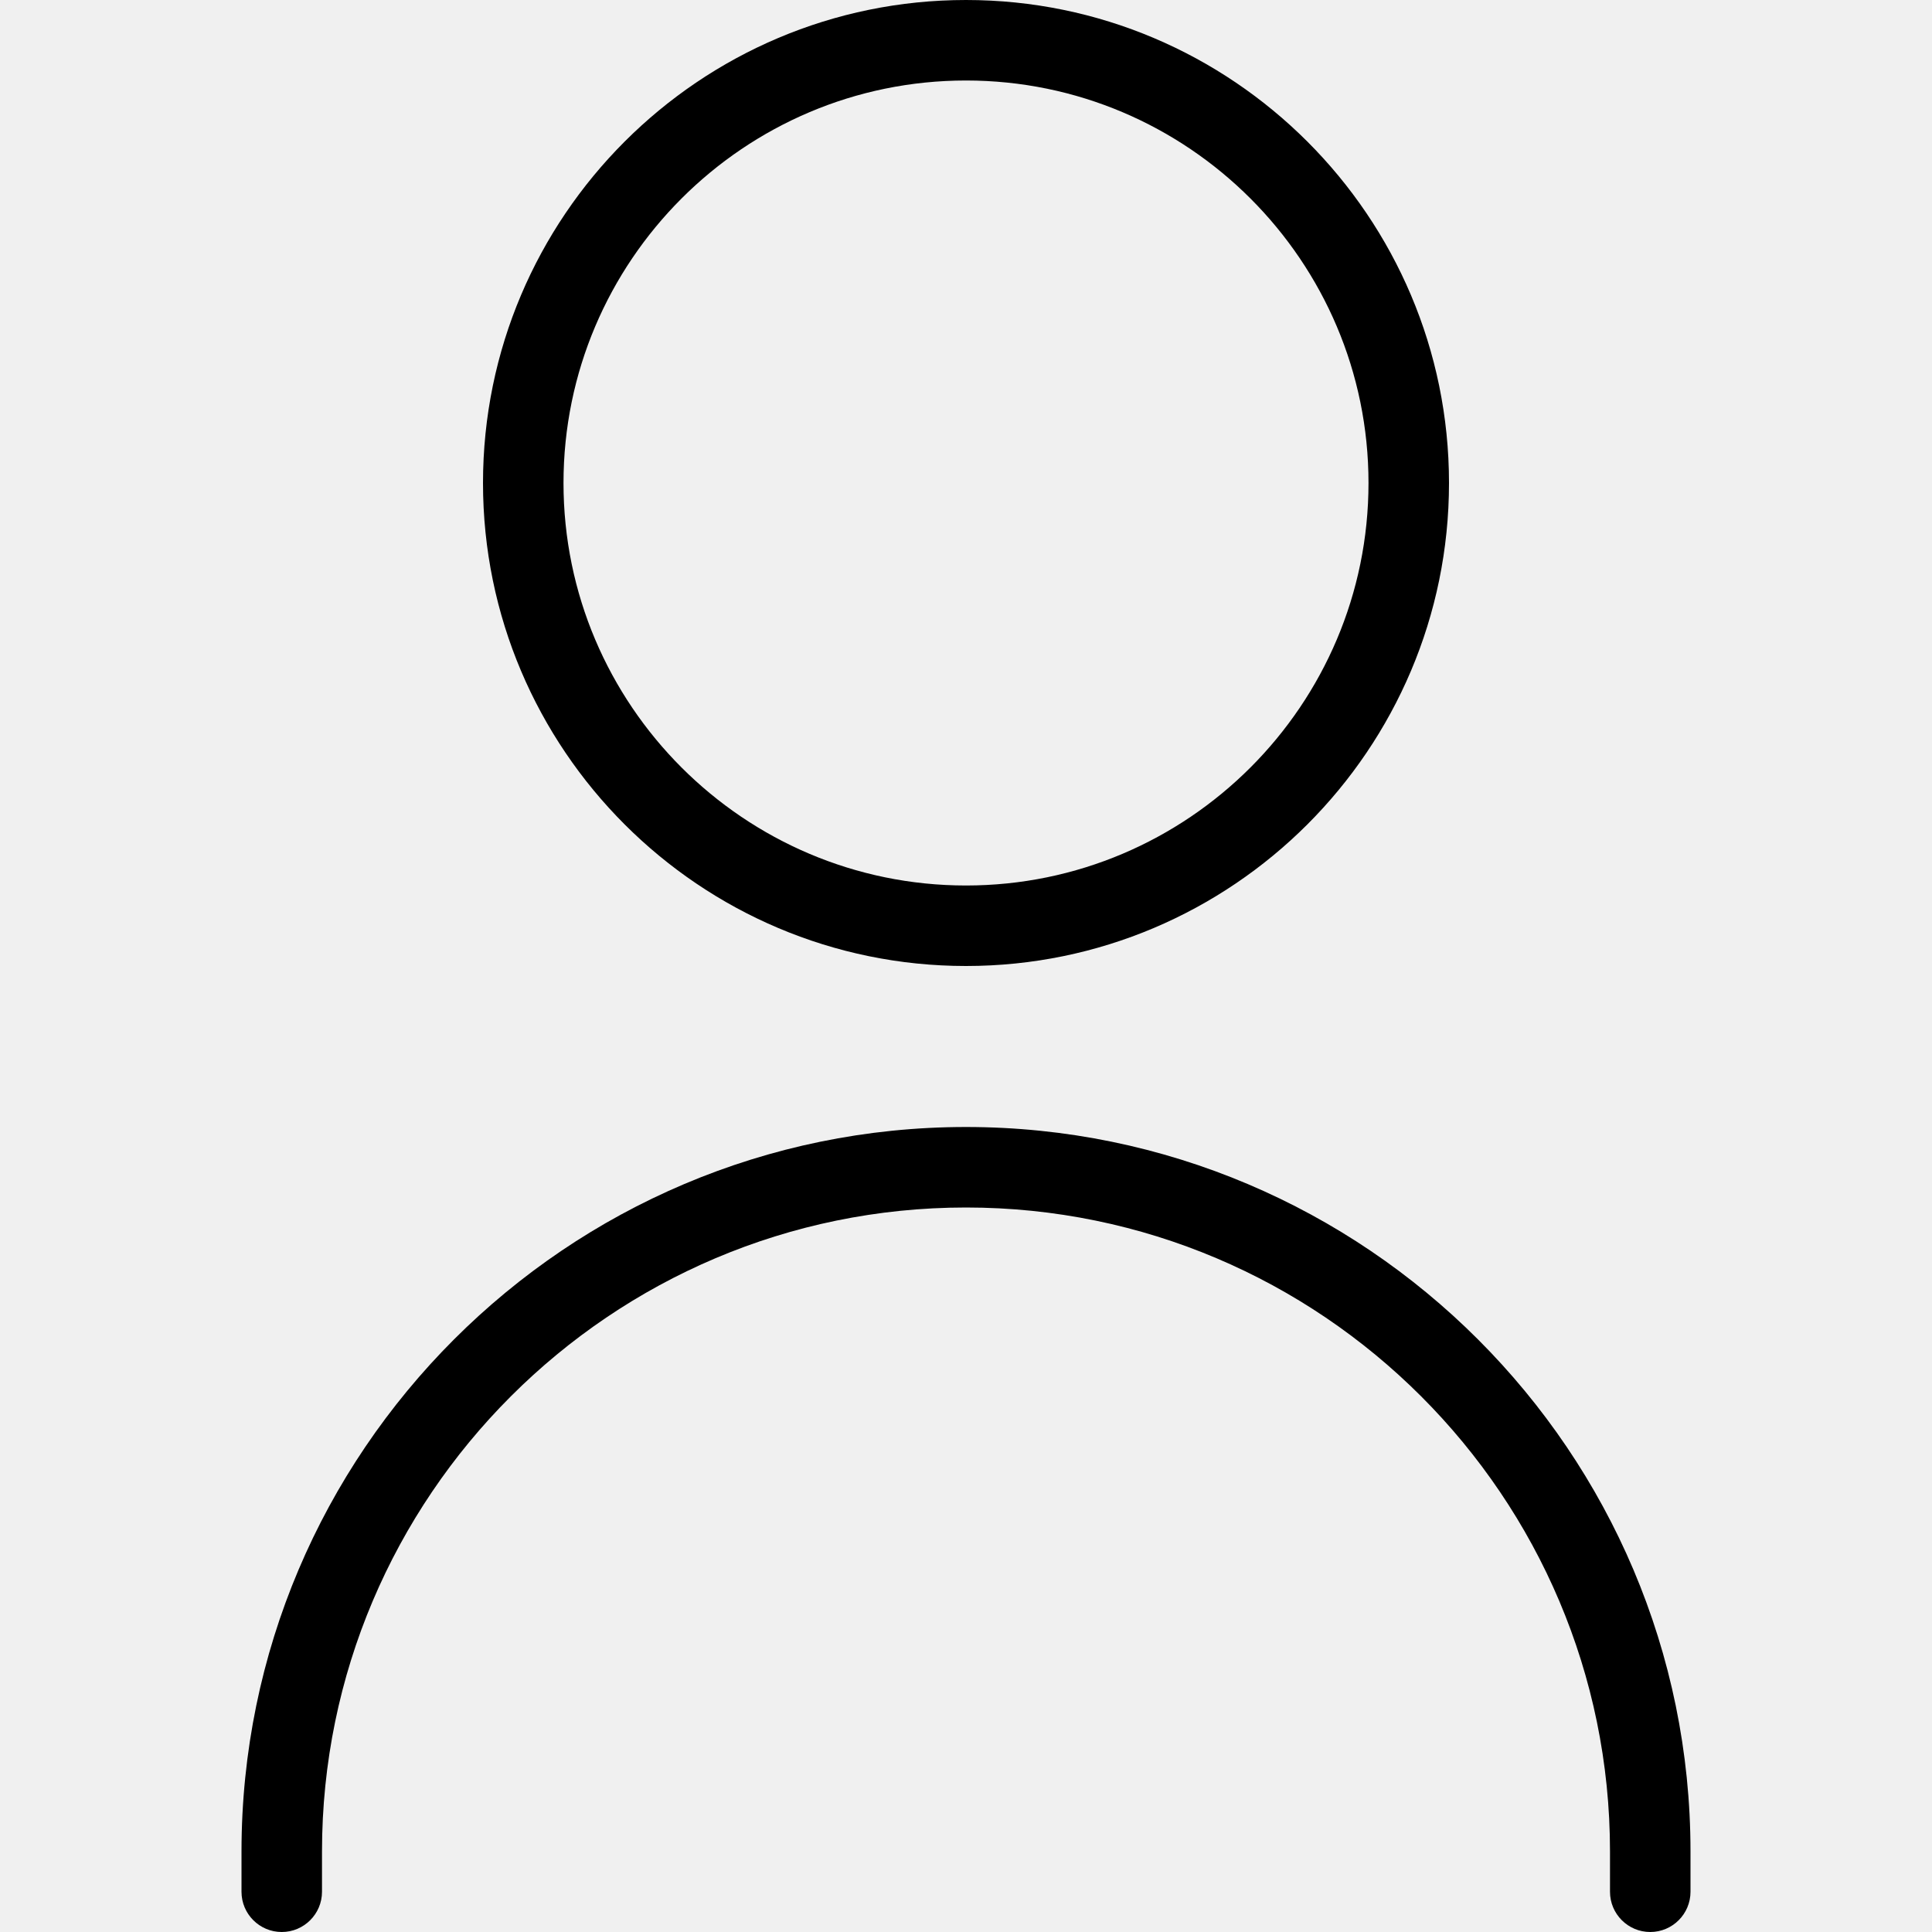
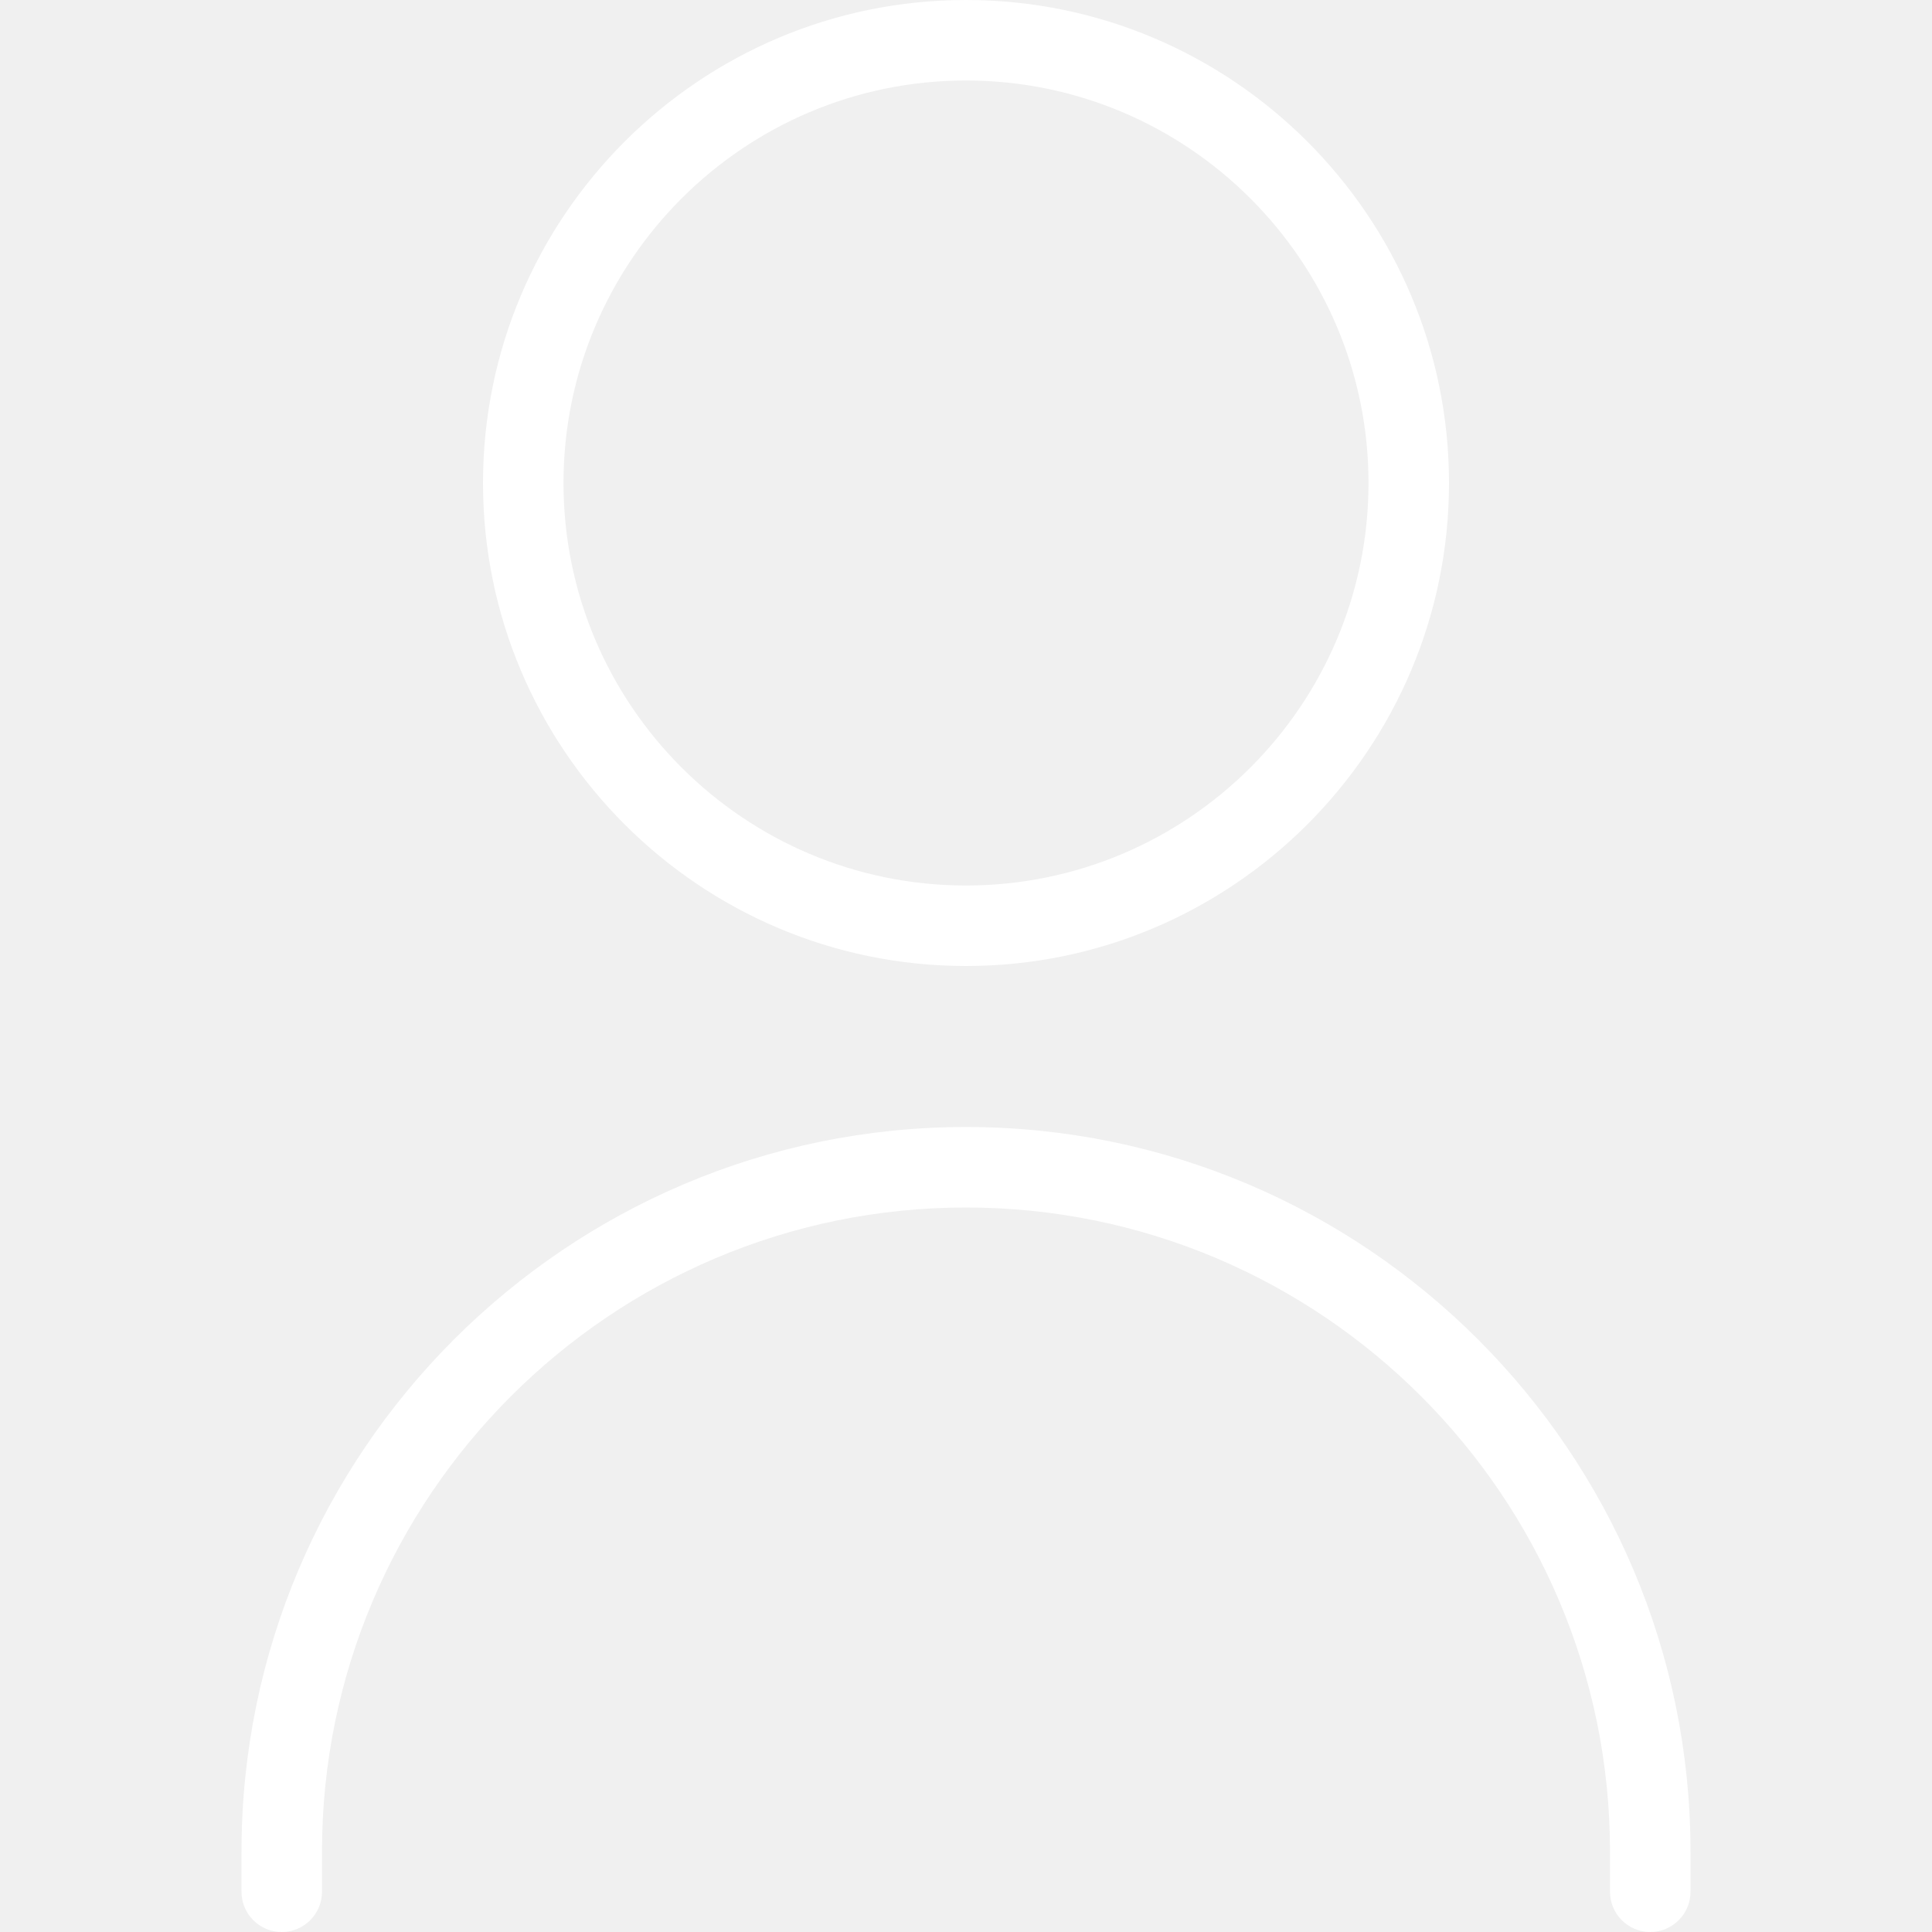
- <svg xmlns="http://www.w3.org/2000/svg" id="Layer_1" data-name="Layer 1" viewBox="0 0 24 24">
+ <svg xmlns="http://www.w3.org/2000/svg" viewBox="0 0 24 24" fill="#ffffff">
  <path d="M12,12c3.309,0,6-2.691,6-6S15.309,0,12,0,6,2.691,6,6s2.691,6,6,6Zm0-11c2.757,0,5,2.243,5,5s-2.243,5-5,5-5-2.243-5-5S9.243,1,12,1Zm9,22v.5c0,.276-.224,.5-.5,.5s-.5-.224-.5-.5v-.5c0-4.411-3.589-8-8-8s-8,3.589-8,8v.5c0,.276-.224,.5-.5,.5s-.5-.224-.5-.5v-.5c0-4.962,4.038-9,9-9s9,4.038,9,9Z" />
</svg>
